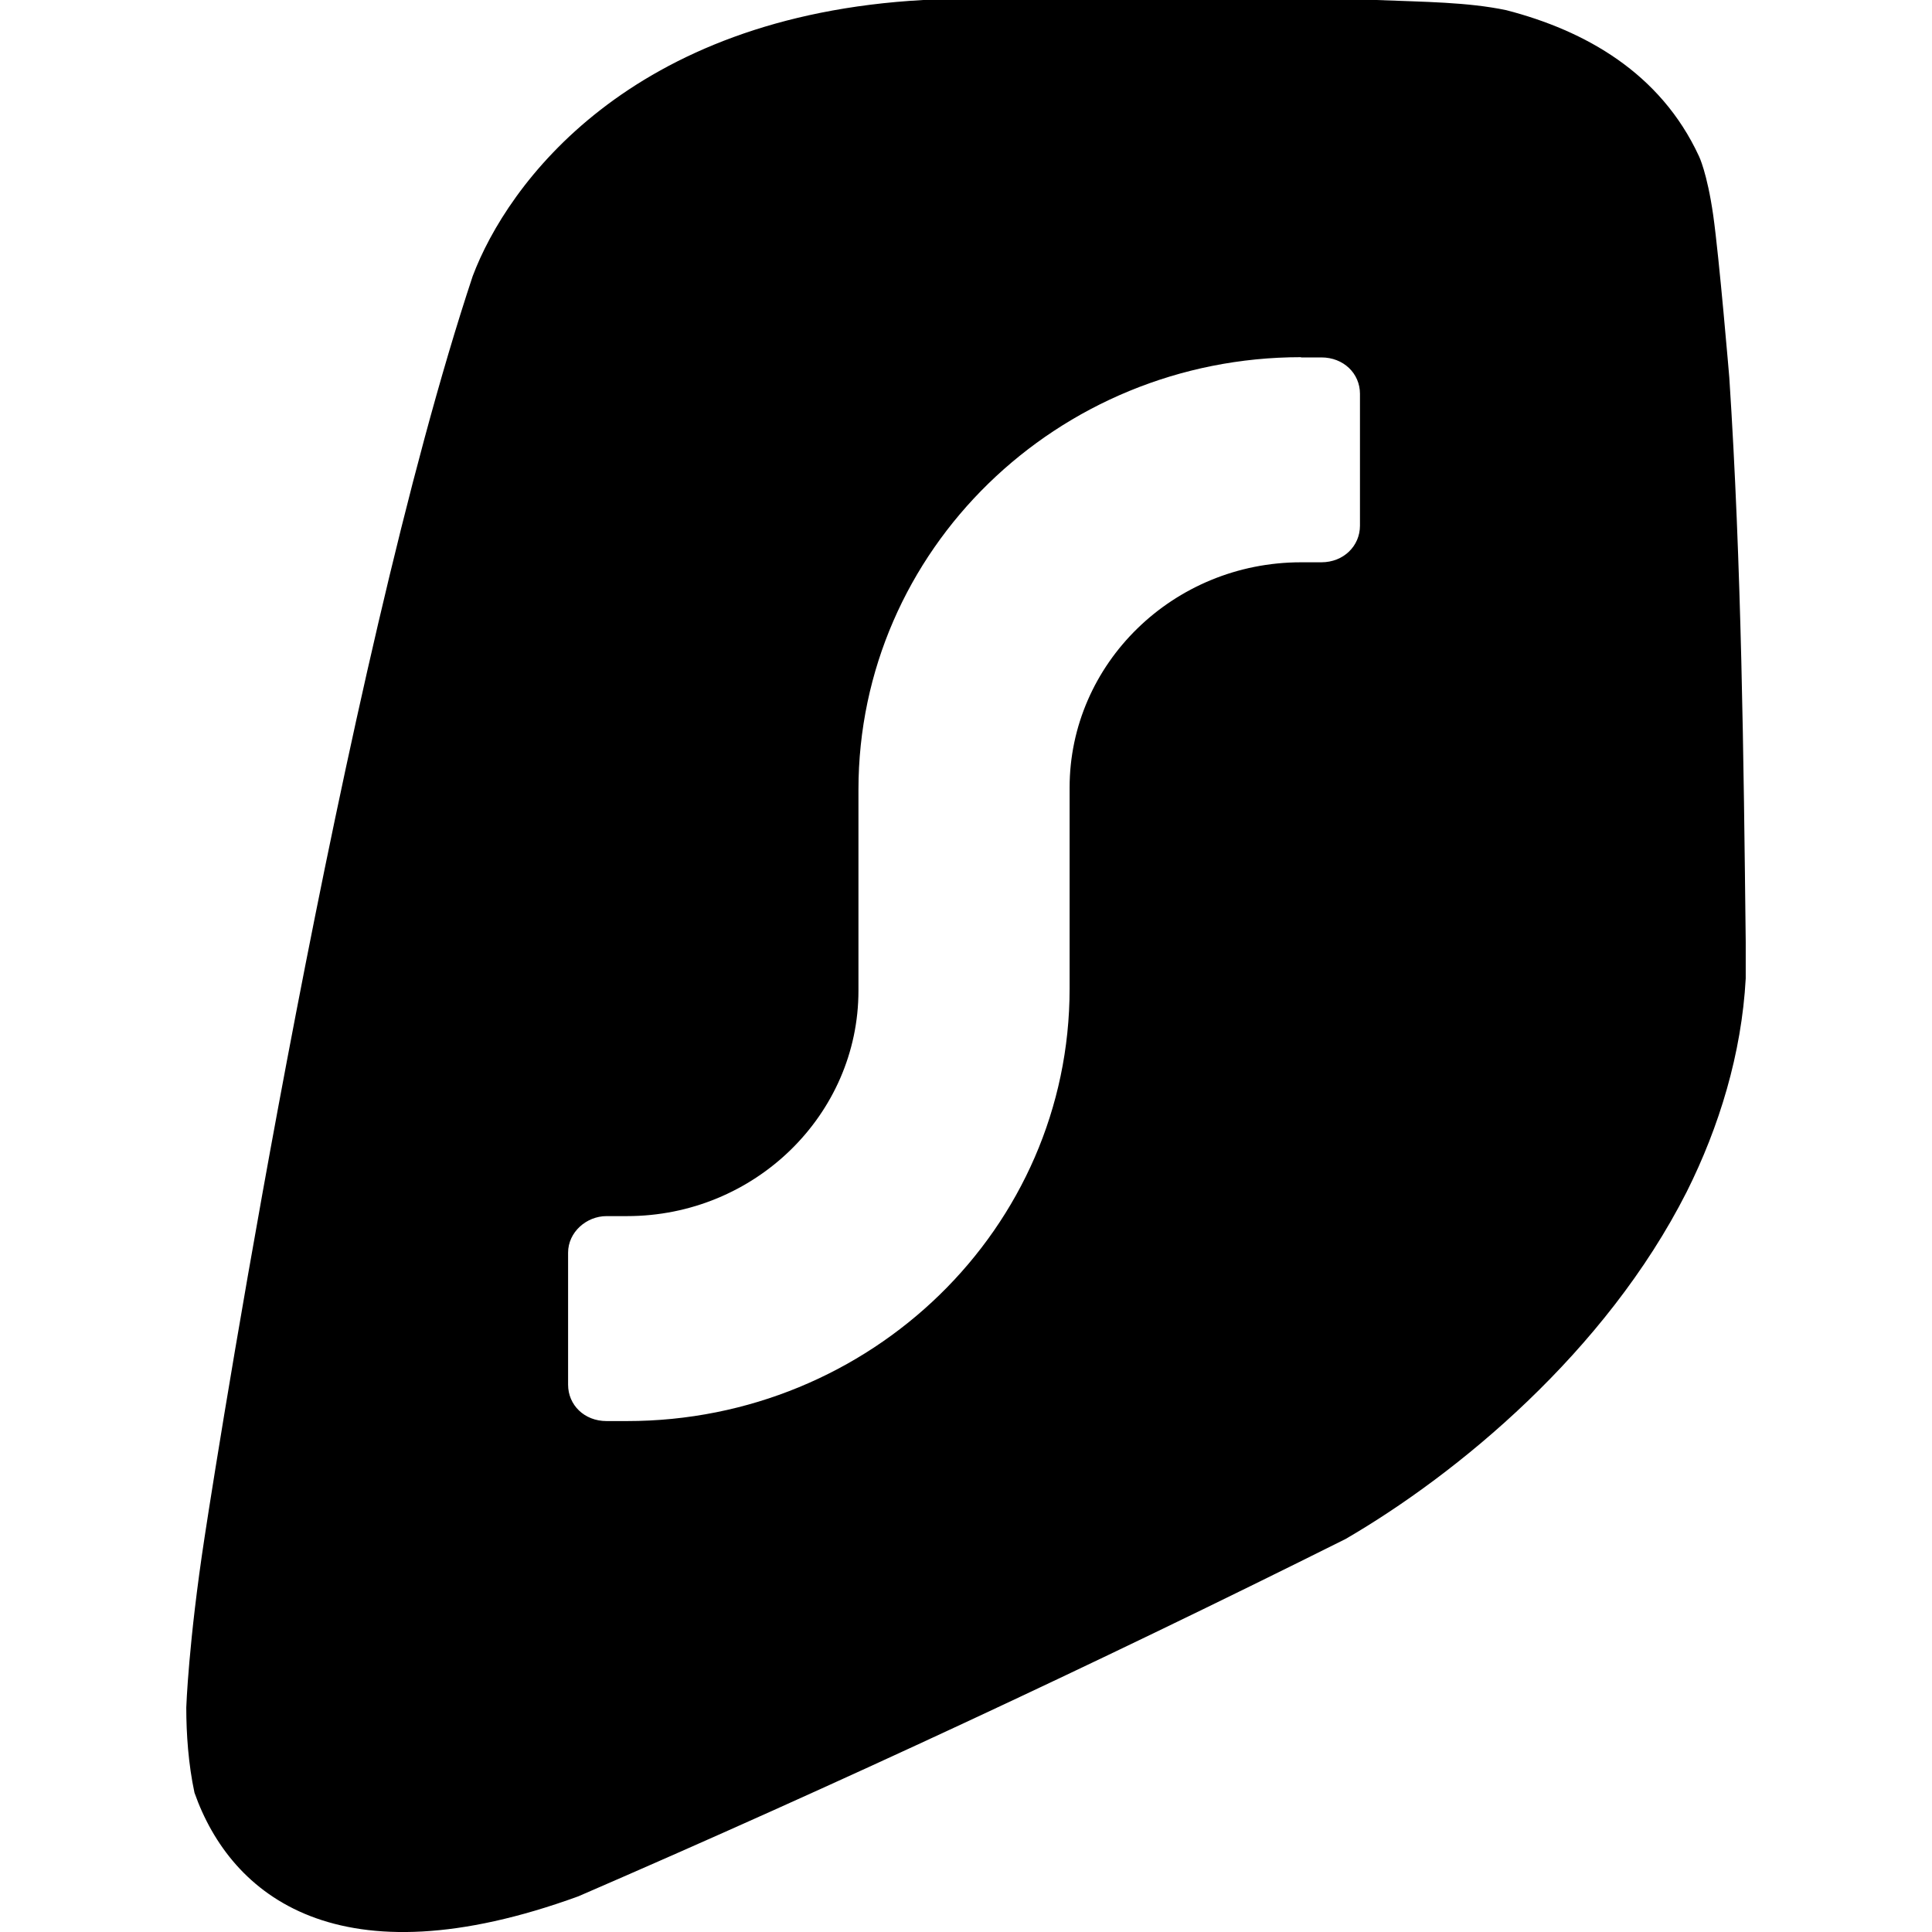
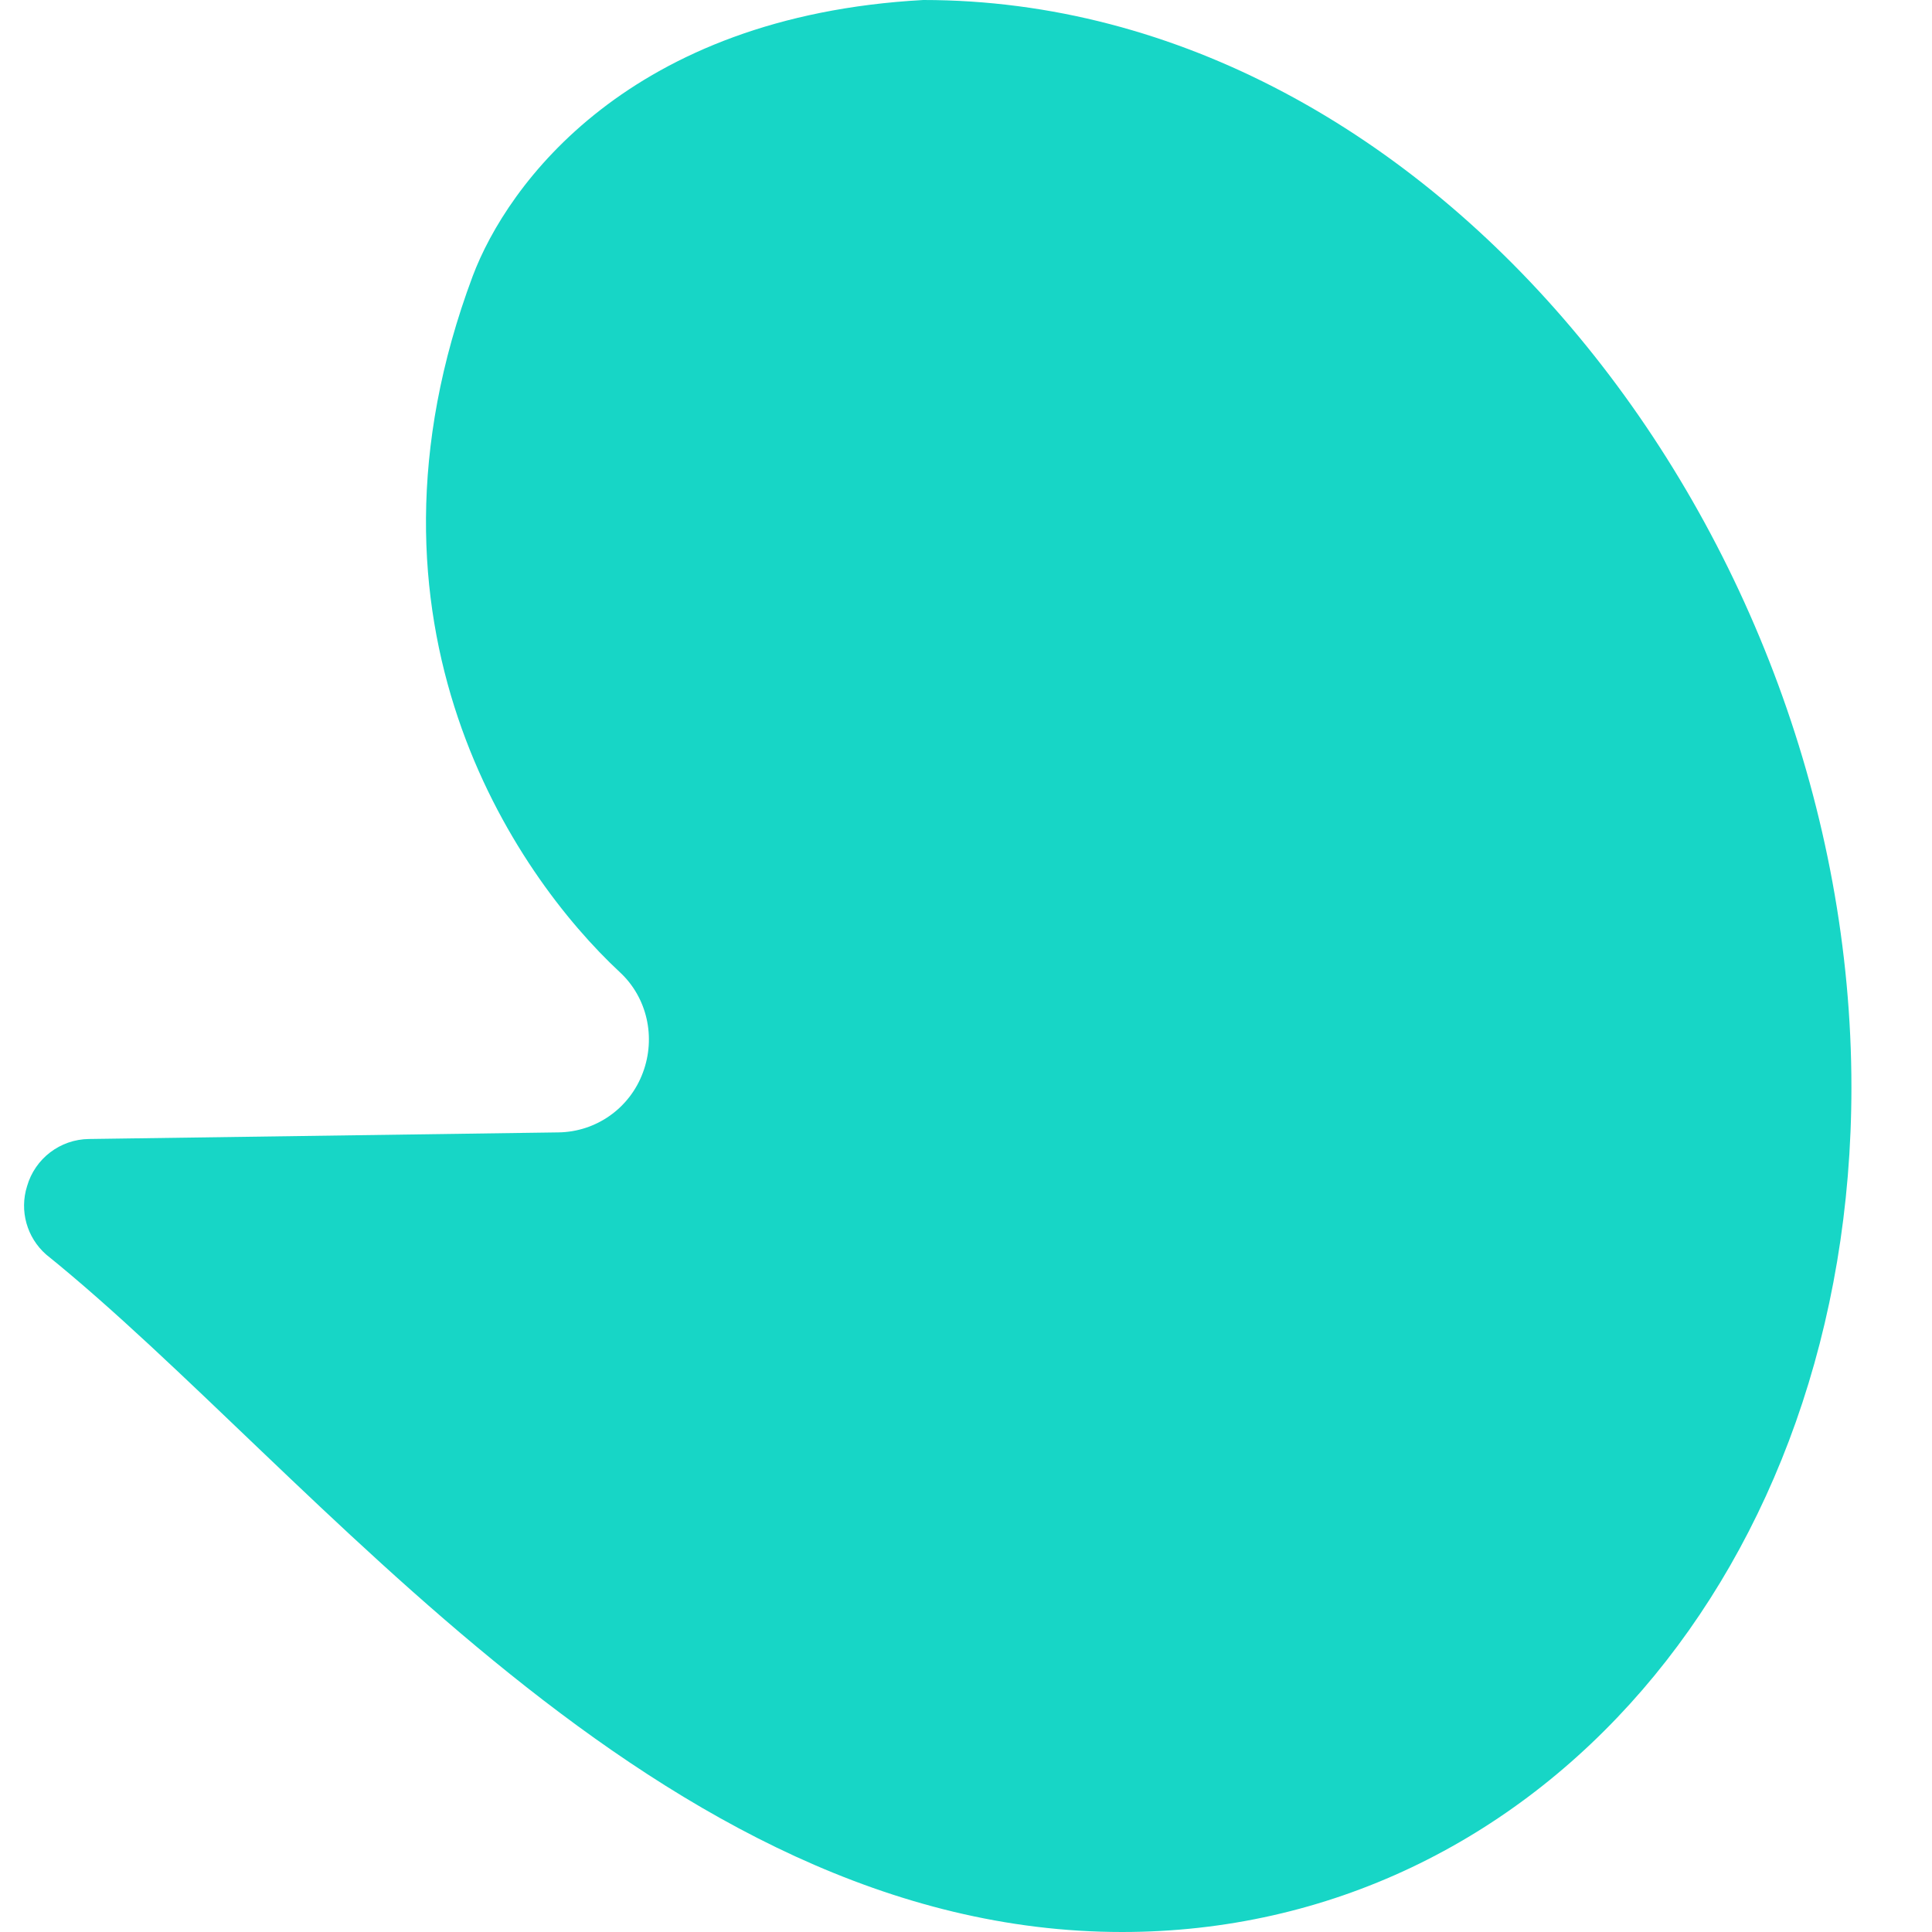
- <svg xmlns="http://www.w3.org/2000/svg" role="img" viewBox="0 0 24 24">
-   <path d="M11.47 0C7.815.2 6.3 2.293 5.872 3.43c-1.615 4.866-3.127 14.325-3.33 15.662-.201 1.31-.228 2.119-.228 2.119 0 .328.026.705.102 1.059.454 1.286 1.792 2.37 4.768 1.287a192.353 192.353 0 0 0 9.533-4.44c1.387-.807 3.227-2.32 4.236-4.312.404-.807.682-1.716.733-2.65v-.452c-.026-2.295-.052-4.692-.204-7.013 0 0-.125-1.488-.2-2.017-.076-.53-.177-.733-.177-.733C20.626.906 19.693.38 18.71.126 18.23.026 17.7.024 17.095 0Zm4.692 4.44h.252c.277 0 .48.2.48.452V6.53c0 .252-.203.455-.48.455h-.252c-1.589 0-2.875 1.26-2.875 2.8v2.498c0 2.976-2.472 5.37-5.498 5.37h-.254c-.277 0-.478-.2-.478-.452v-1.64c0-.253.226-.454.478-.454h.254c1.589 0 2.875-1.262 2.875-2.8V9.81c0-2.977 2.472-5.373 5.498-5.373z" />
+ <svg xmlns="http://www.w3.org/2000/svg" viewBox="0 0 24 24">
+   <path fill="#17D6C6" d="M11.47 0C7.815.2 6.3 2.293 5.872 3.43c-1.615 4.316.516 7.427 1.83 8.649.336.312.449.805.284 1.246-.164.442-.58.736-1.05.742l-5.83.082a.81.81 0 0 0-.77.587.807.807 0 0 0 .237.848C3.89 18.257 8.163 24 13.939 24c5.158 0 9.06-4.526 9.06-10.493 0-6.848-5.18-13.507-11.53-13.507z" />
</svg>
